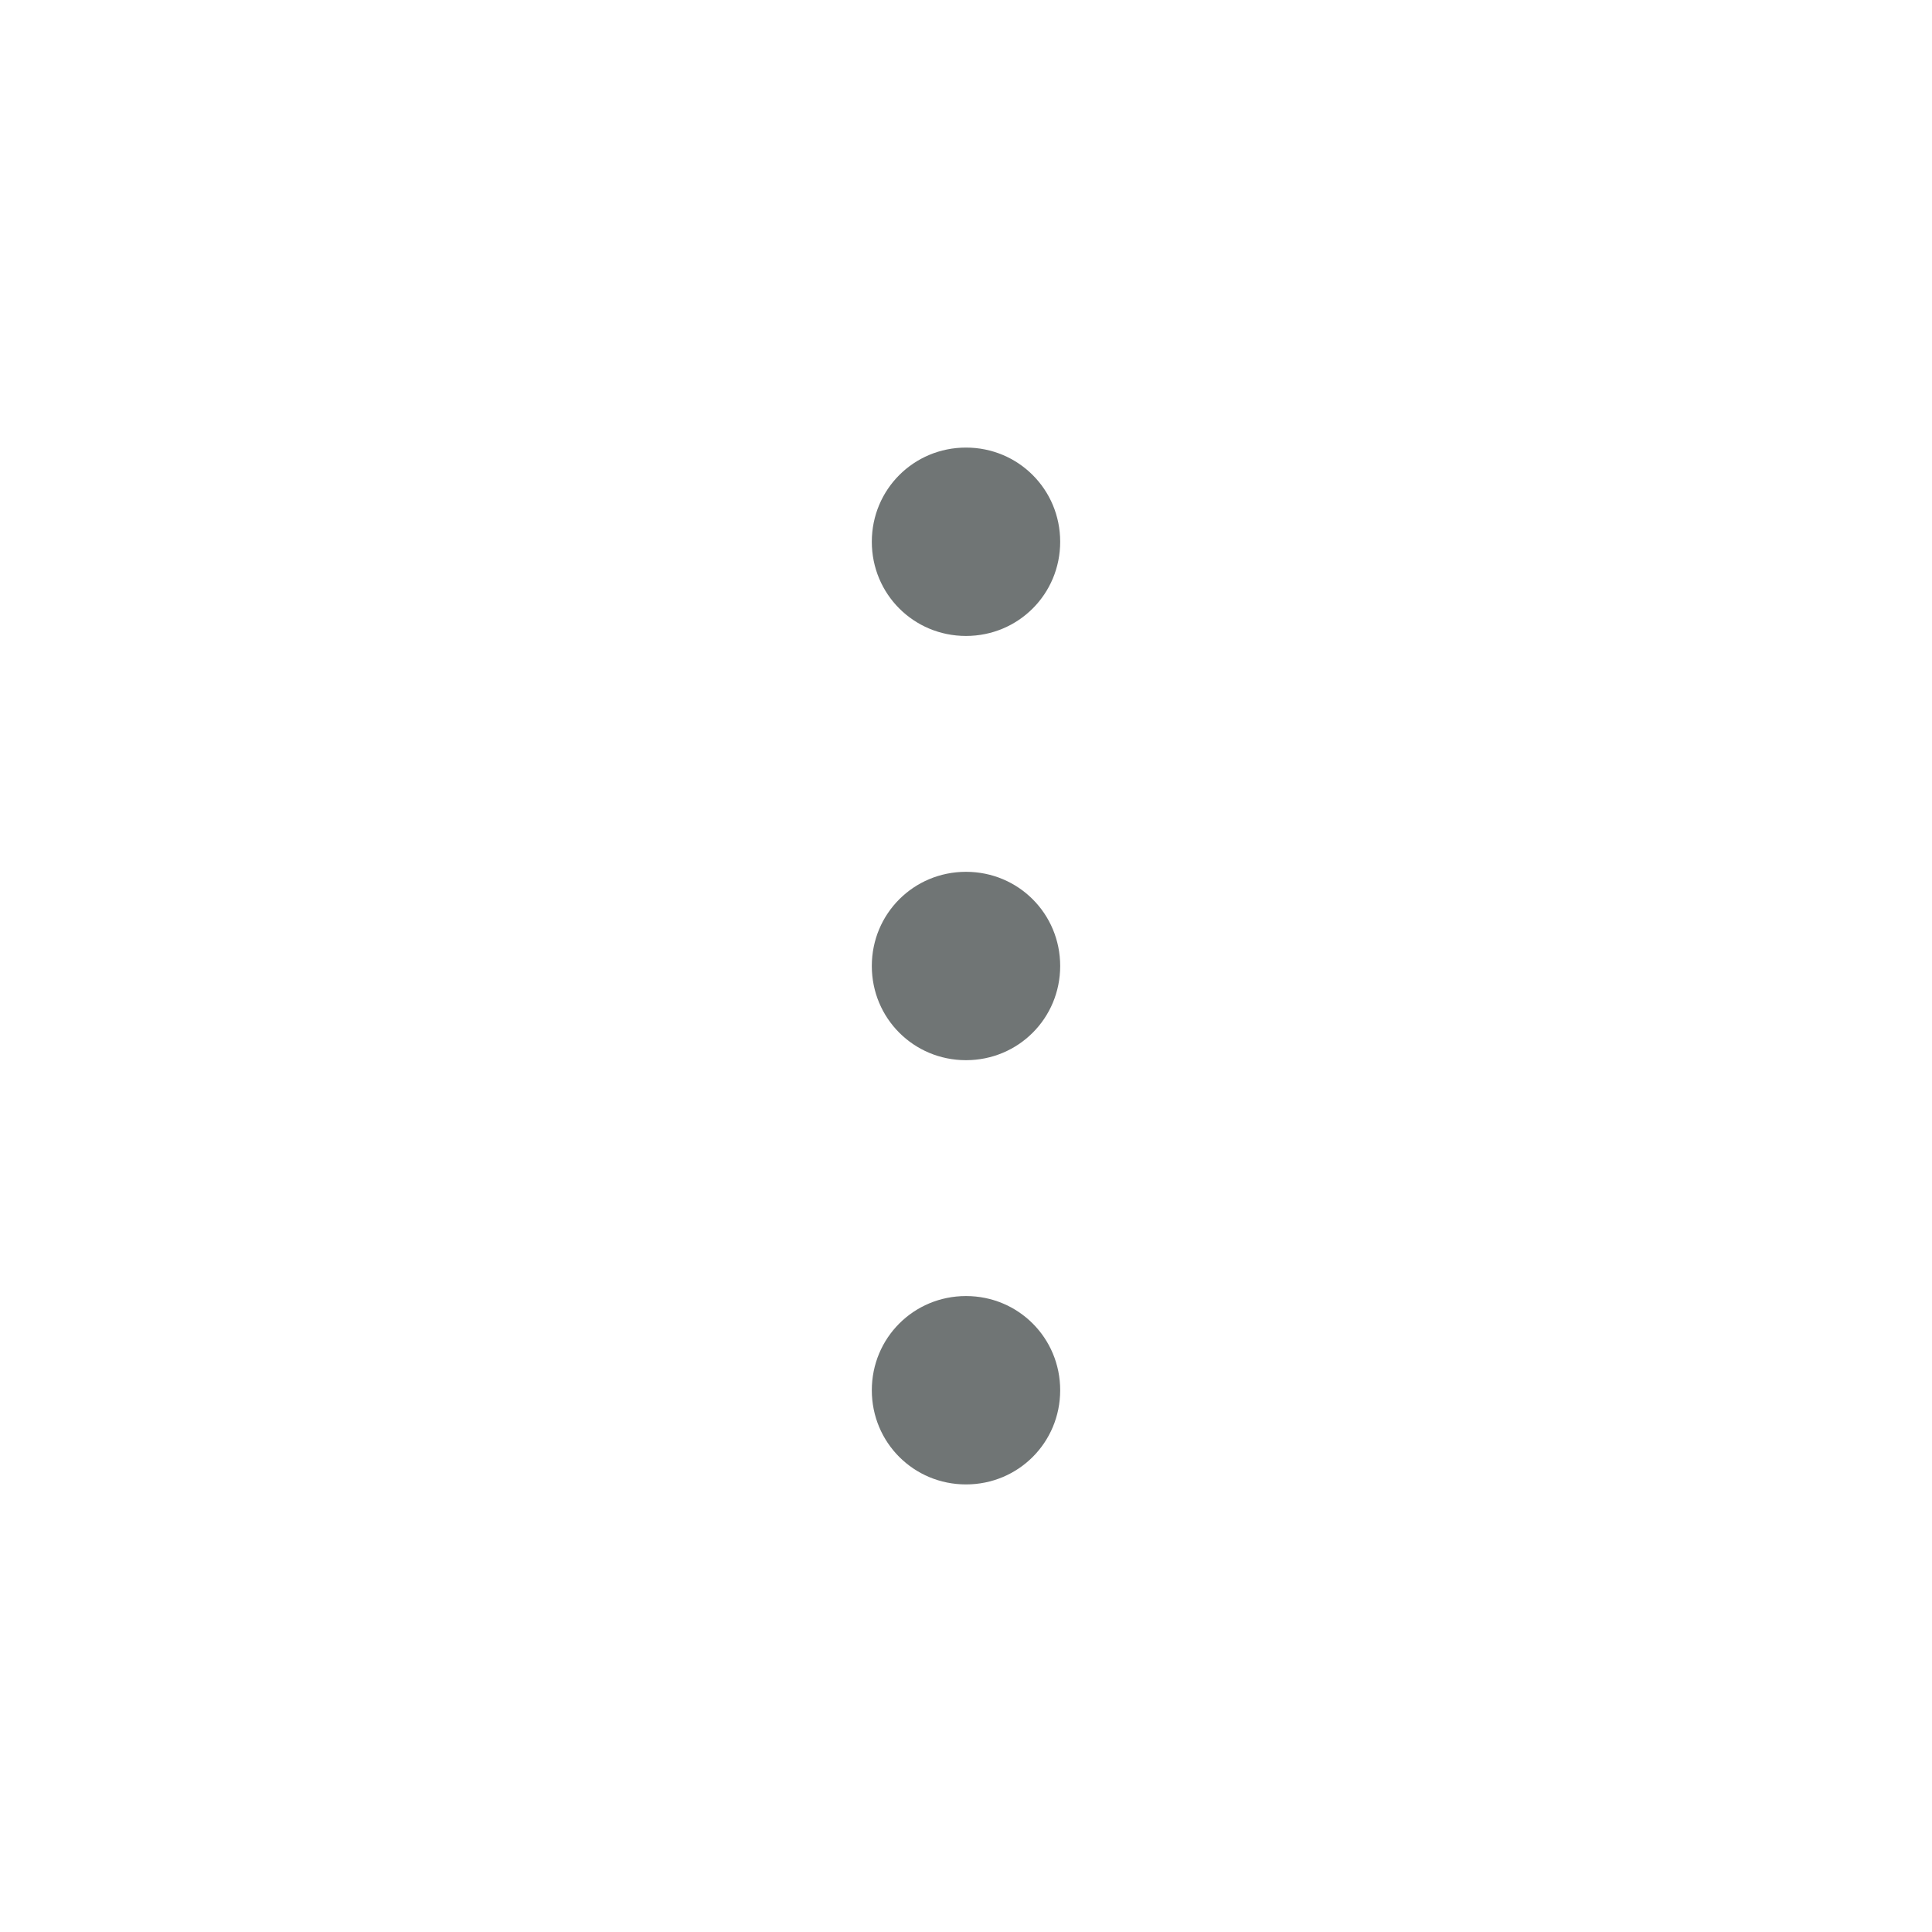
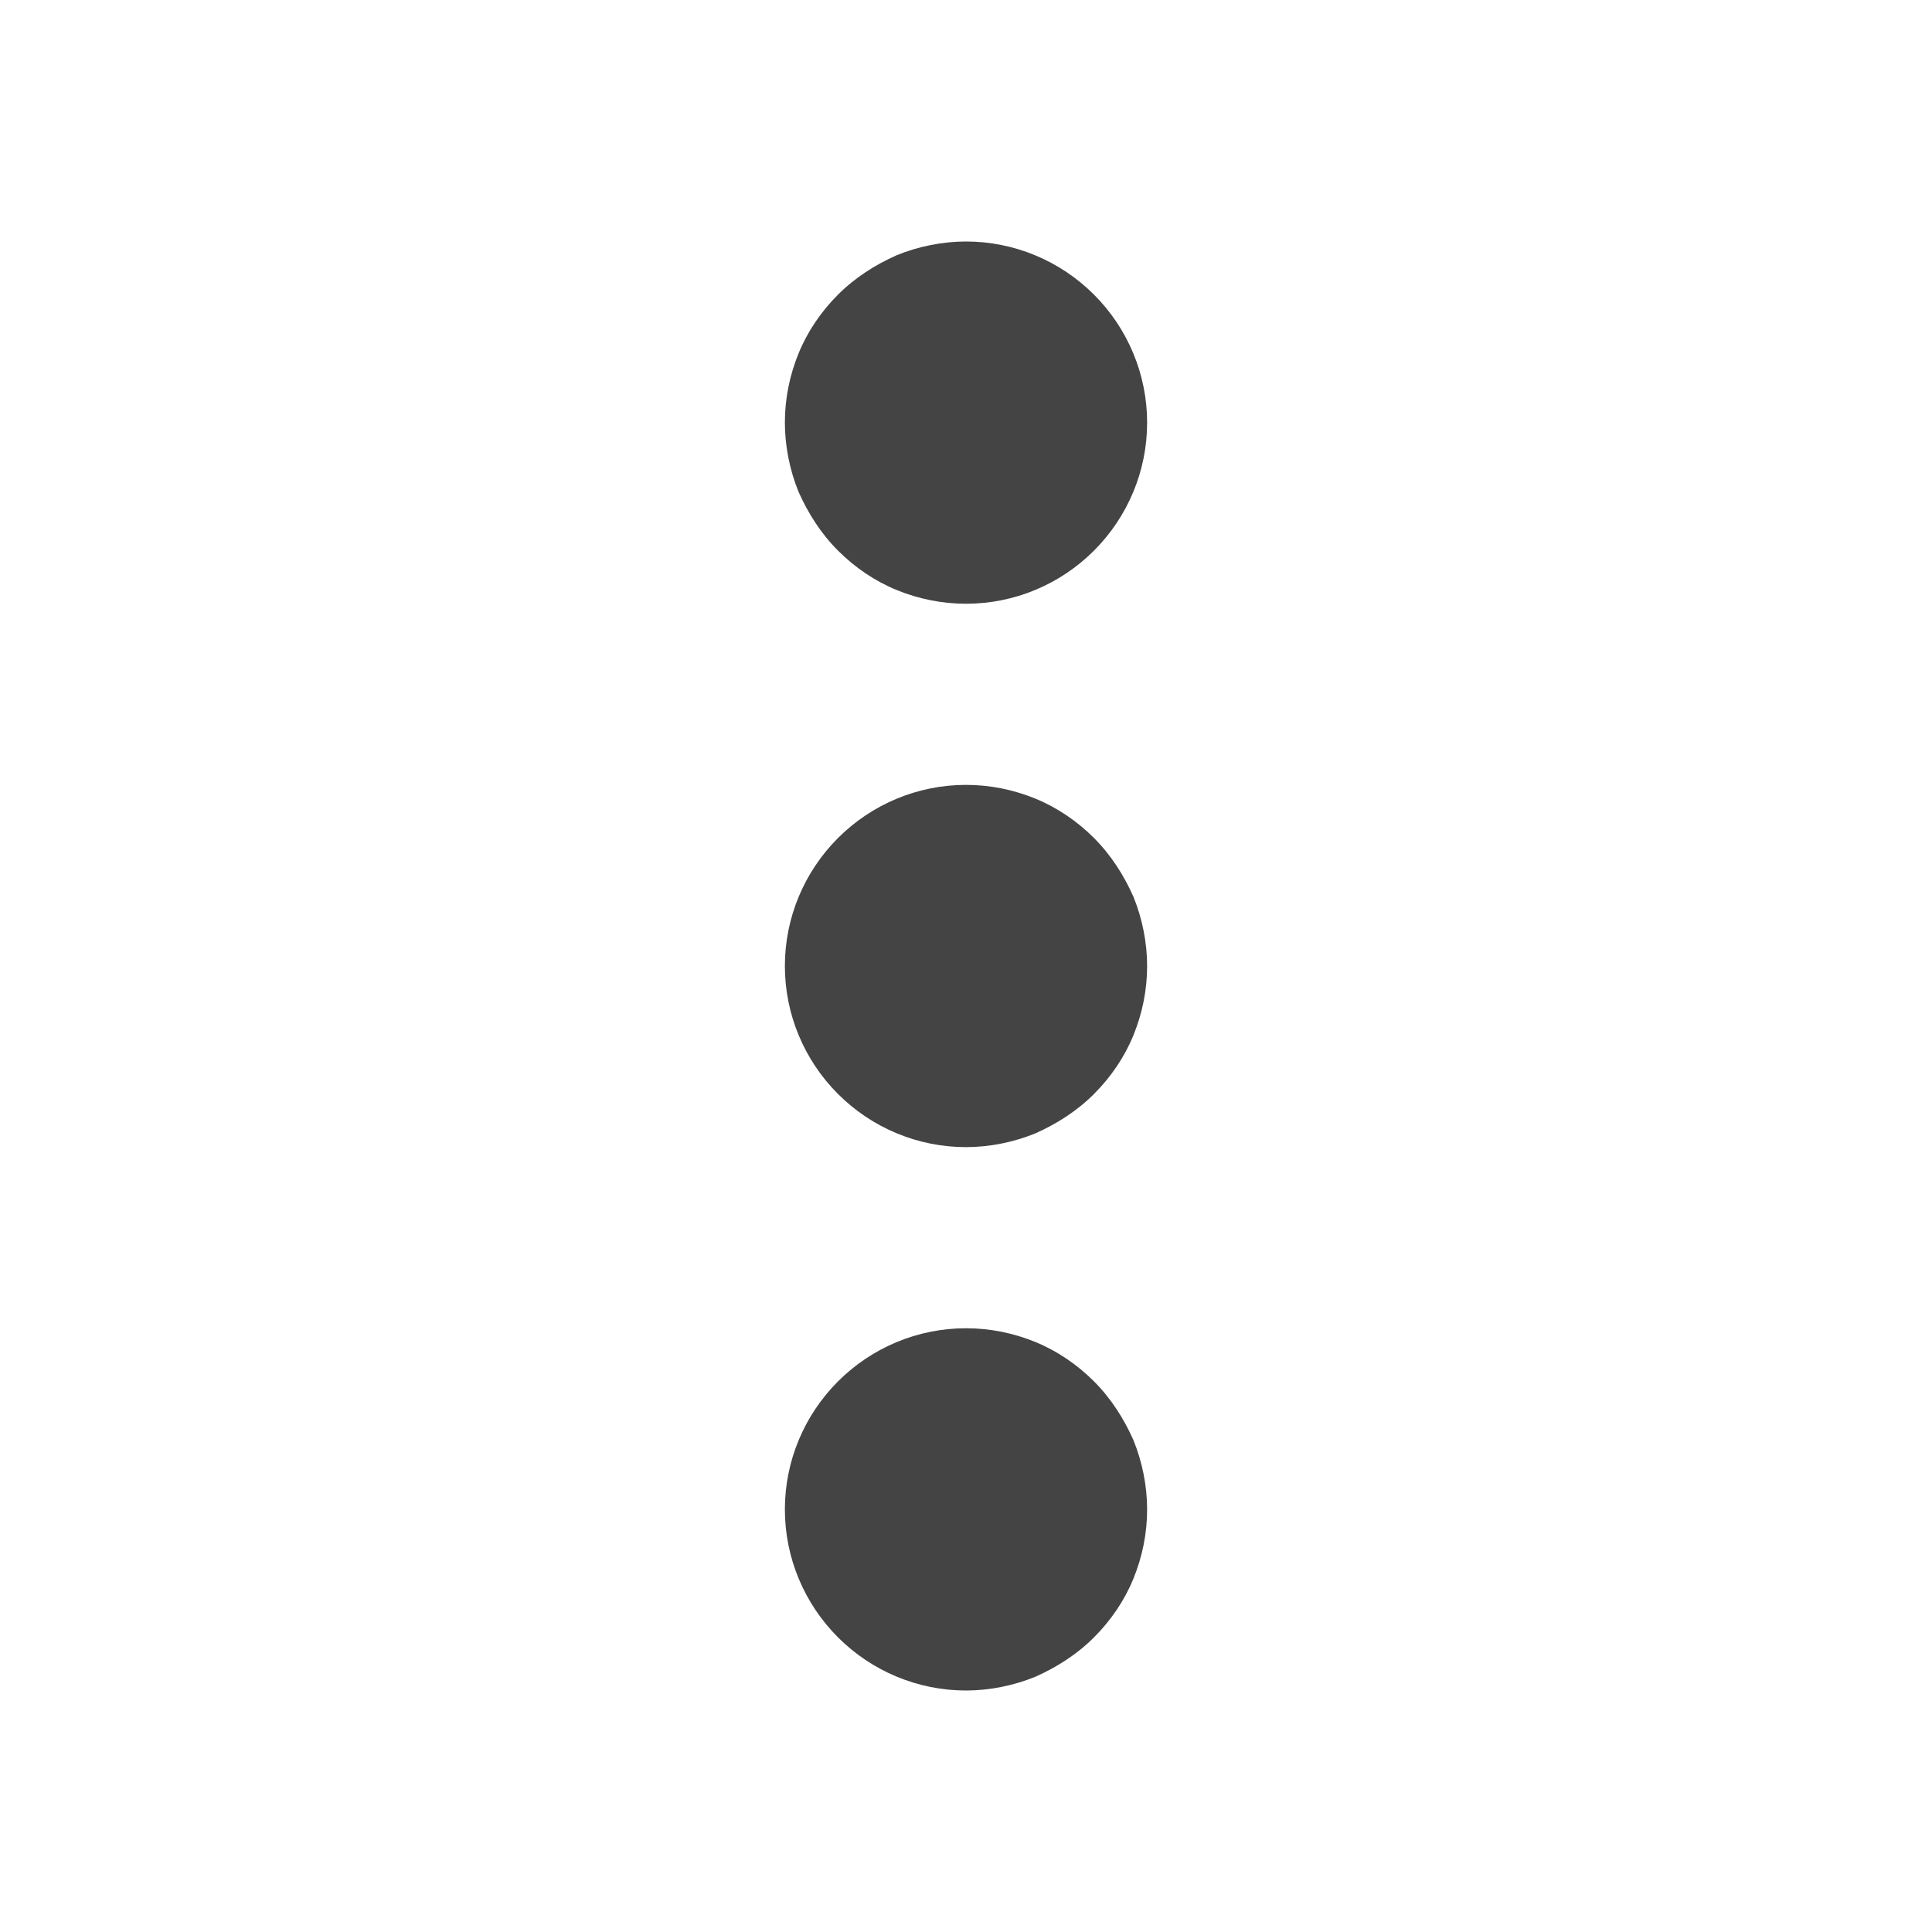
- <svg xmlns="http://www.w3.org/2000/svg" width="24" height="24" viewBox="0 0 24 24">
-   <path fill="#707575" d="M12 5.56c.65 0 1.17.52 1.17 1.17S12.65 7.9 12 7.9s-1.17-.52-1.17-1.17.52-1.17 1.17-1.17M10.83 12c0 .65.52 1.17 1.17 1.17s1.17-.52 1.17-1.17-.52-1.17-1.17-1.17-1.17.52-1.17 1.17m0 5.27c0 .65.52 1.17 1.17 1.17s1.17-.52 1.17-1.17-.52-1.17-1.17-1.17-1.17.52-1.17 1.17" />
+ <svg xmlns="http://www.w3.org/2000/svg" id="b" viewBox="0 0 24 24">
+   <path d="m12,7.5c-.3,0-.59-.06-.86-.17-.27-.11-.52-.28-.73-.49-.21-.21-.37-.46-.49-.73-.11-.27-.17-.57-.17-.86,0-.3.06-.59.17-.86.11-.27.28-.52.49-.73.21-.21.46-.37.73-.49.27-.11.57-.17.86-.17.6,0,1.17.24,1.59.66.42.42.66.99.66,1.59,0,.6-.24,1.17-.66,1.59-.42.42-.99.66-1.59.66Zm0,2.25c.3,0,.59.06.86.17s.52.28.73.49c.21.21.37.46.49.73.11.27.17.57.17.86,0,.3-.06.59-.17.86-.11.27-.28.52-.49.73-.21.21-.46.37-.73.49-.27.11-.57.17-.86.17-.6,0-1.17-.24-1.59-.66-.42-.42-.66-.99-.66-1.59,0-.6.24-1.17.66-1.59.42-.42.99-.66,1.59-.66Zm0,6.75c.3,0,.59.06.86.17s.52.28.73.49c.21.21.37.46.49.73.11.27.17.57.17.86,0,.3-.06.59-.17.86-.11.27-.28.52-.49.73-.21.21-.46.37-.73.49-.27.11-.57.17-.86.17-.6,0-1.17-.24-1.59-.66-.42-.42-.66-.99-.66-1.59,0-.6.24-1.17.66-1.59.42-.42.99-.66,1.59-.66Z" fill="#444" />
</svg>
